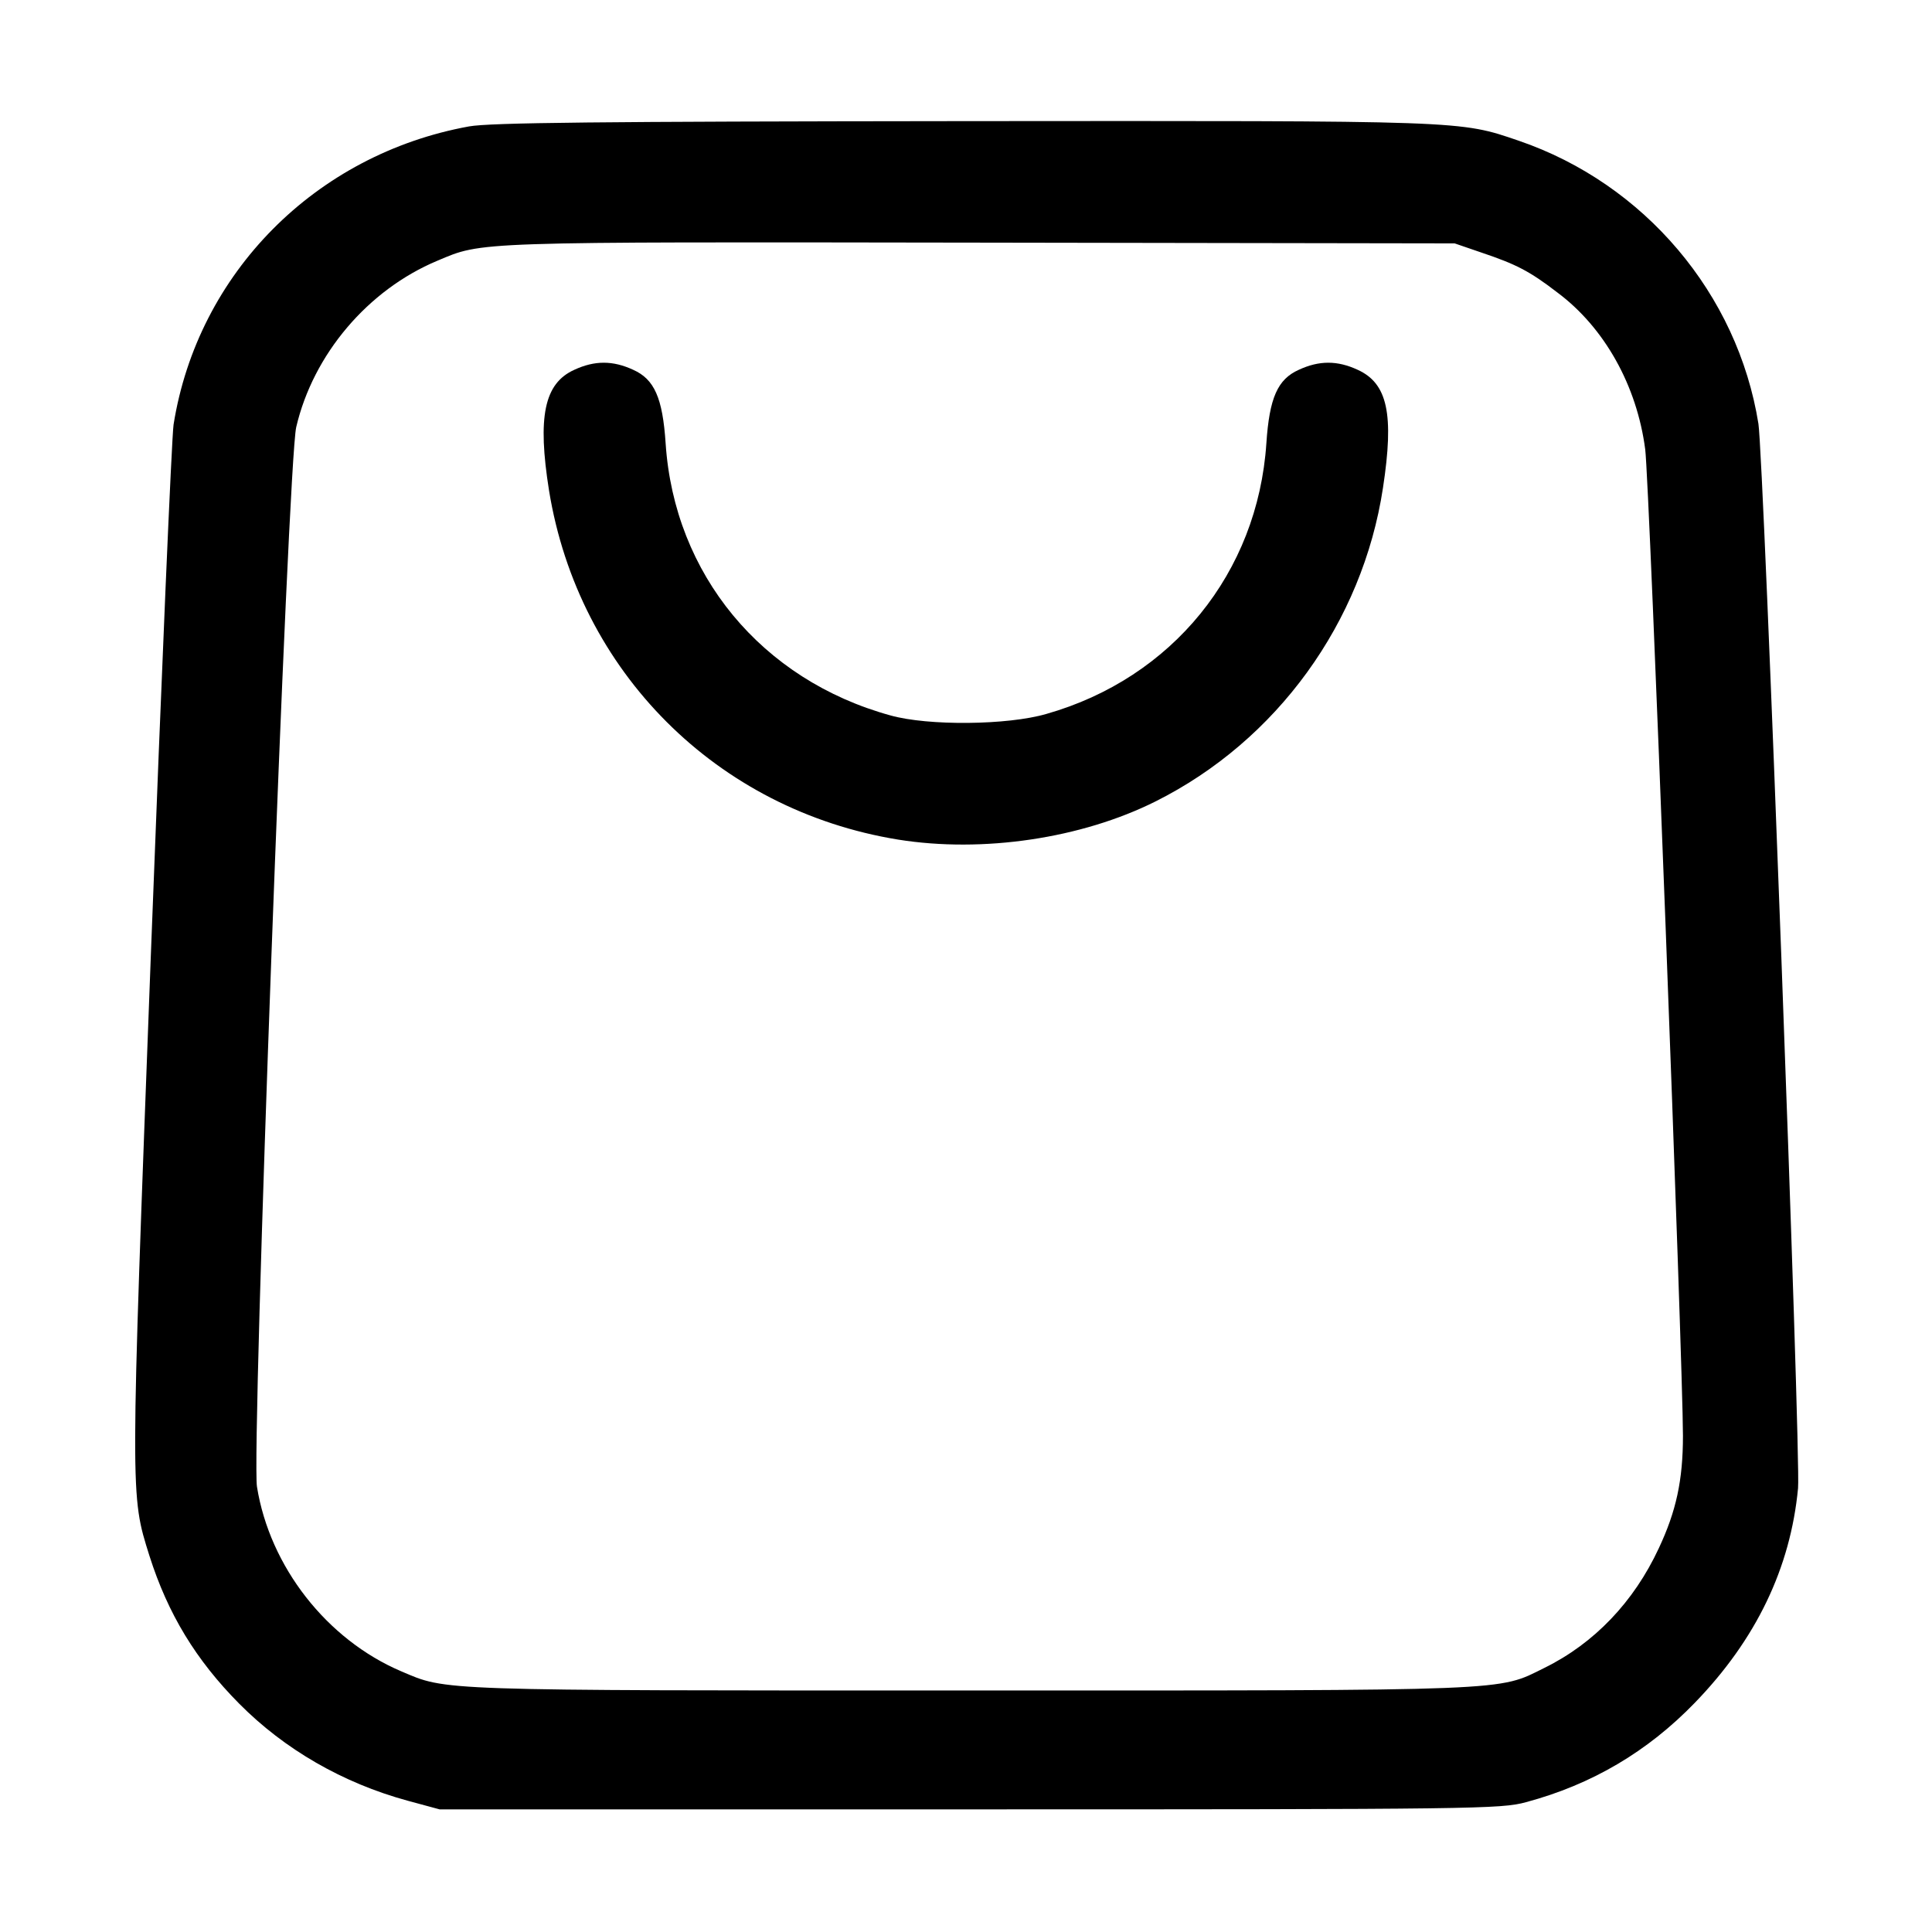
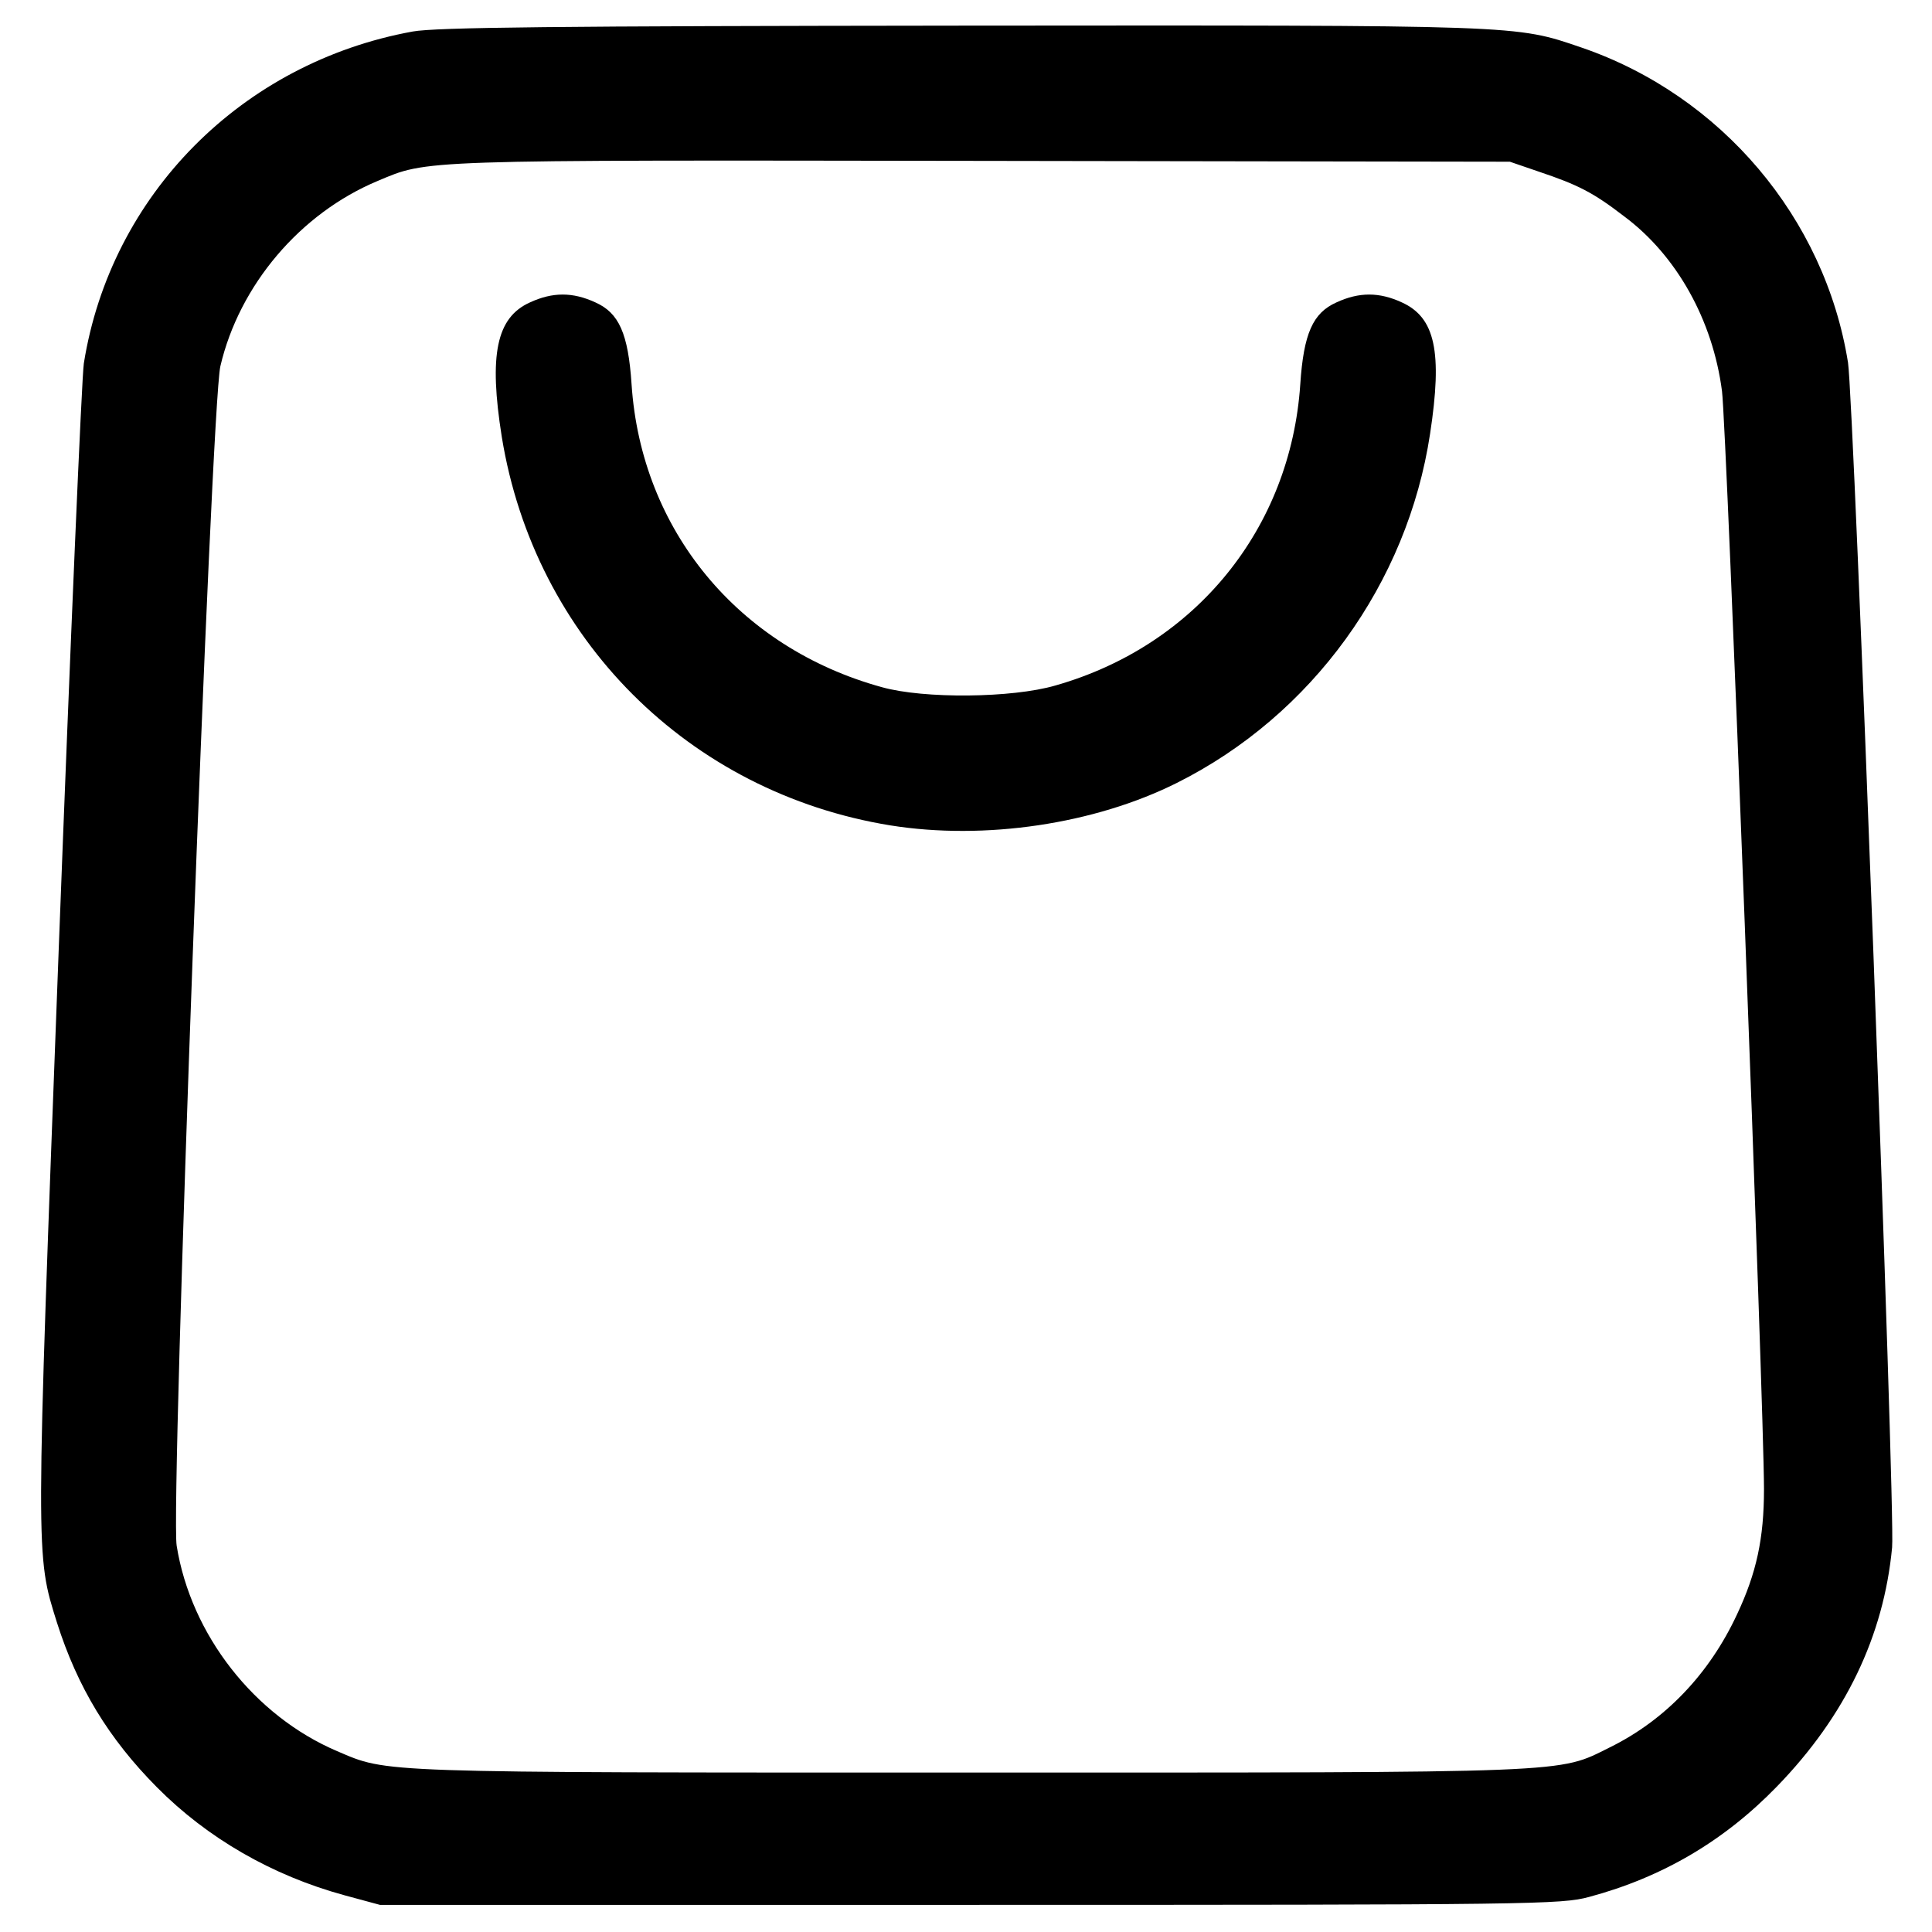
<svg xmlns="http://www.w3.org/2000/svg" version="1.0" viewBox="0 0 512 512" fill="currentColor">
-   <path d="M124.3 33.5c-40.7 7.4-71.9 38.9-78.3 79-.5 3.3-3.2 66.3-6 140-5.5 145.6-5.5 143.5-.4 159.8 4.9 15.4 12.3 27.6 23.8 39.2 12 12.1 27.4 21 44.6 25.7l8.5 2.3H257c134.3 0 140.8-.1 147.4-1.9 17.5-4.7 32.2-13.4 44.7-26.3 16.3-16.8 25.4-35.8 27.4-56.9.8-8.2-9.1-273.2-10.5-282.1-5.5-34.4-30.2-63.6-63.5-75-15.8-5.4-13.8-5.3-147.4-5.2-96.8.1-125.2.4-130.8 1.4zm268.2 33.4c9.2 3.1 12.8 4.9 20.2 10.6 12.5 9.3 21.1 24.7 23.3 41.6 1.1 8.4 10 242.3 10 261.4 0 11.8-1.8 20-6.4 29.8-6.6 14.2-17.1 25.2-30.3 31.7-12.5 6.2-7.2 6-152.1 6-142.6 0-138.7.1-150.9-5.1-19.7-8.4-34.8-27.7-38.2-48.9-1.5-9.3 8.2-271.3 10.4-280.8 4.5-19.3 19-36.4 37.4-44.1 12.1-5.1 8.8-5 143.6-4.8l126 .2 7 2.4z" />
-   <path d="M152.2 98c-8 3.6-9.8 12.5-6.7 32 7.8 48 44.5 84.7 92.5 92.5 22.5 3.6 48.6-.3 68.2-10.1 32.2-16.1 54.9-47.5 60.3-83.1 3-19.6 1.2-27.7-6.7-31.3-5.4-2.5-10.2-2.5-15.6 0-5.6 2.5-7.8 7.4-8.6 19.5-2.3 34.3-24.9 62.2-58.3 71.7-10.3 3-31.3 3.2-41.3.4-34.2-9.4-57.3-37.4-59.6-72.1-.8-12.1-3-17-8.6-19.5-5.4-2.5-10.2-2.5-15.6 0z" />
+   <path d="M109.378 8.35c-45.305 8.237-80.035 43.301-87.16 87.938-.556 3.673-3.561 73.801-6.678 155.84-6.122 162.074-6.122 159.736-.445 177.88 5.454 17.143 13.691 30.723 26.493 43.636 13.357 13.469 30.5 23.376 49.646 28.608l9.462 2.56h156.396c149.495 0 156.73-.112 164.078-2.115 19.48-5.232 35.843-14.916 49.757-29.276 18.144-18.7 28.274-39.85 30.5-63.338.89-9.128-10.13-304.11-11.688-314.018-6.122-38.292-33.617-70.796-70.684-83.485-17.588-6.011-15.362-5.9-164.078-5.789-107.752.112-139.365.446-145.599 1.559zm298.545 37.179c10.241 3.45 14.248 5.454 22.486 11.799 13.914 10.352 23.487 27.495 25.936 46.307 1.224 9.35 11.131 269.715 11.131 290.976 0 13.135-2.003 22.262-7.124 33.171-7.346 15.807-19.034 28.051-33.728 35.287-13.914 6.901-8.015 6.679-169.31 6.679-158.733 0-154.392.111-167.973-5.677-21.928-9.35-38.737-30.834-42.522-54.433-1.67-10.352 9.128-301.996 11.577-312.57 5.01-21.484 21.15-40.52 41.632-49.09 13.469-5.677 9.795-5.566 159.847-5.343l140.256.222z" />
+   <path d="M140.435 80.147c-8.905 4.008-10.909 13.915-7.458 35.621 8.682 53.431 49.535 94.283 102.966 102.966 25.045 4.007 54.098-.334 75.916-11.243 35.843-17.922 61.112-52.874 67.122-92.502 3.34-21.818 1.336-30.834-7.458-34.842-6.01-2.782-11.354-2.782-17.365 0-6.233 2.783-8.682 8.238-9.573 21.707-2.56 38.18-27.717 69.237-64.896 79.812-11.465 3.34-34.841 3.562-45.973.445-38.07-10.463-63.783-41.631-66.343-80.257-.89-13.47-3.34-18.924-9.573-21.707-6.011-2.782-11.354-2.782-17.365 0z" />
</svg>
